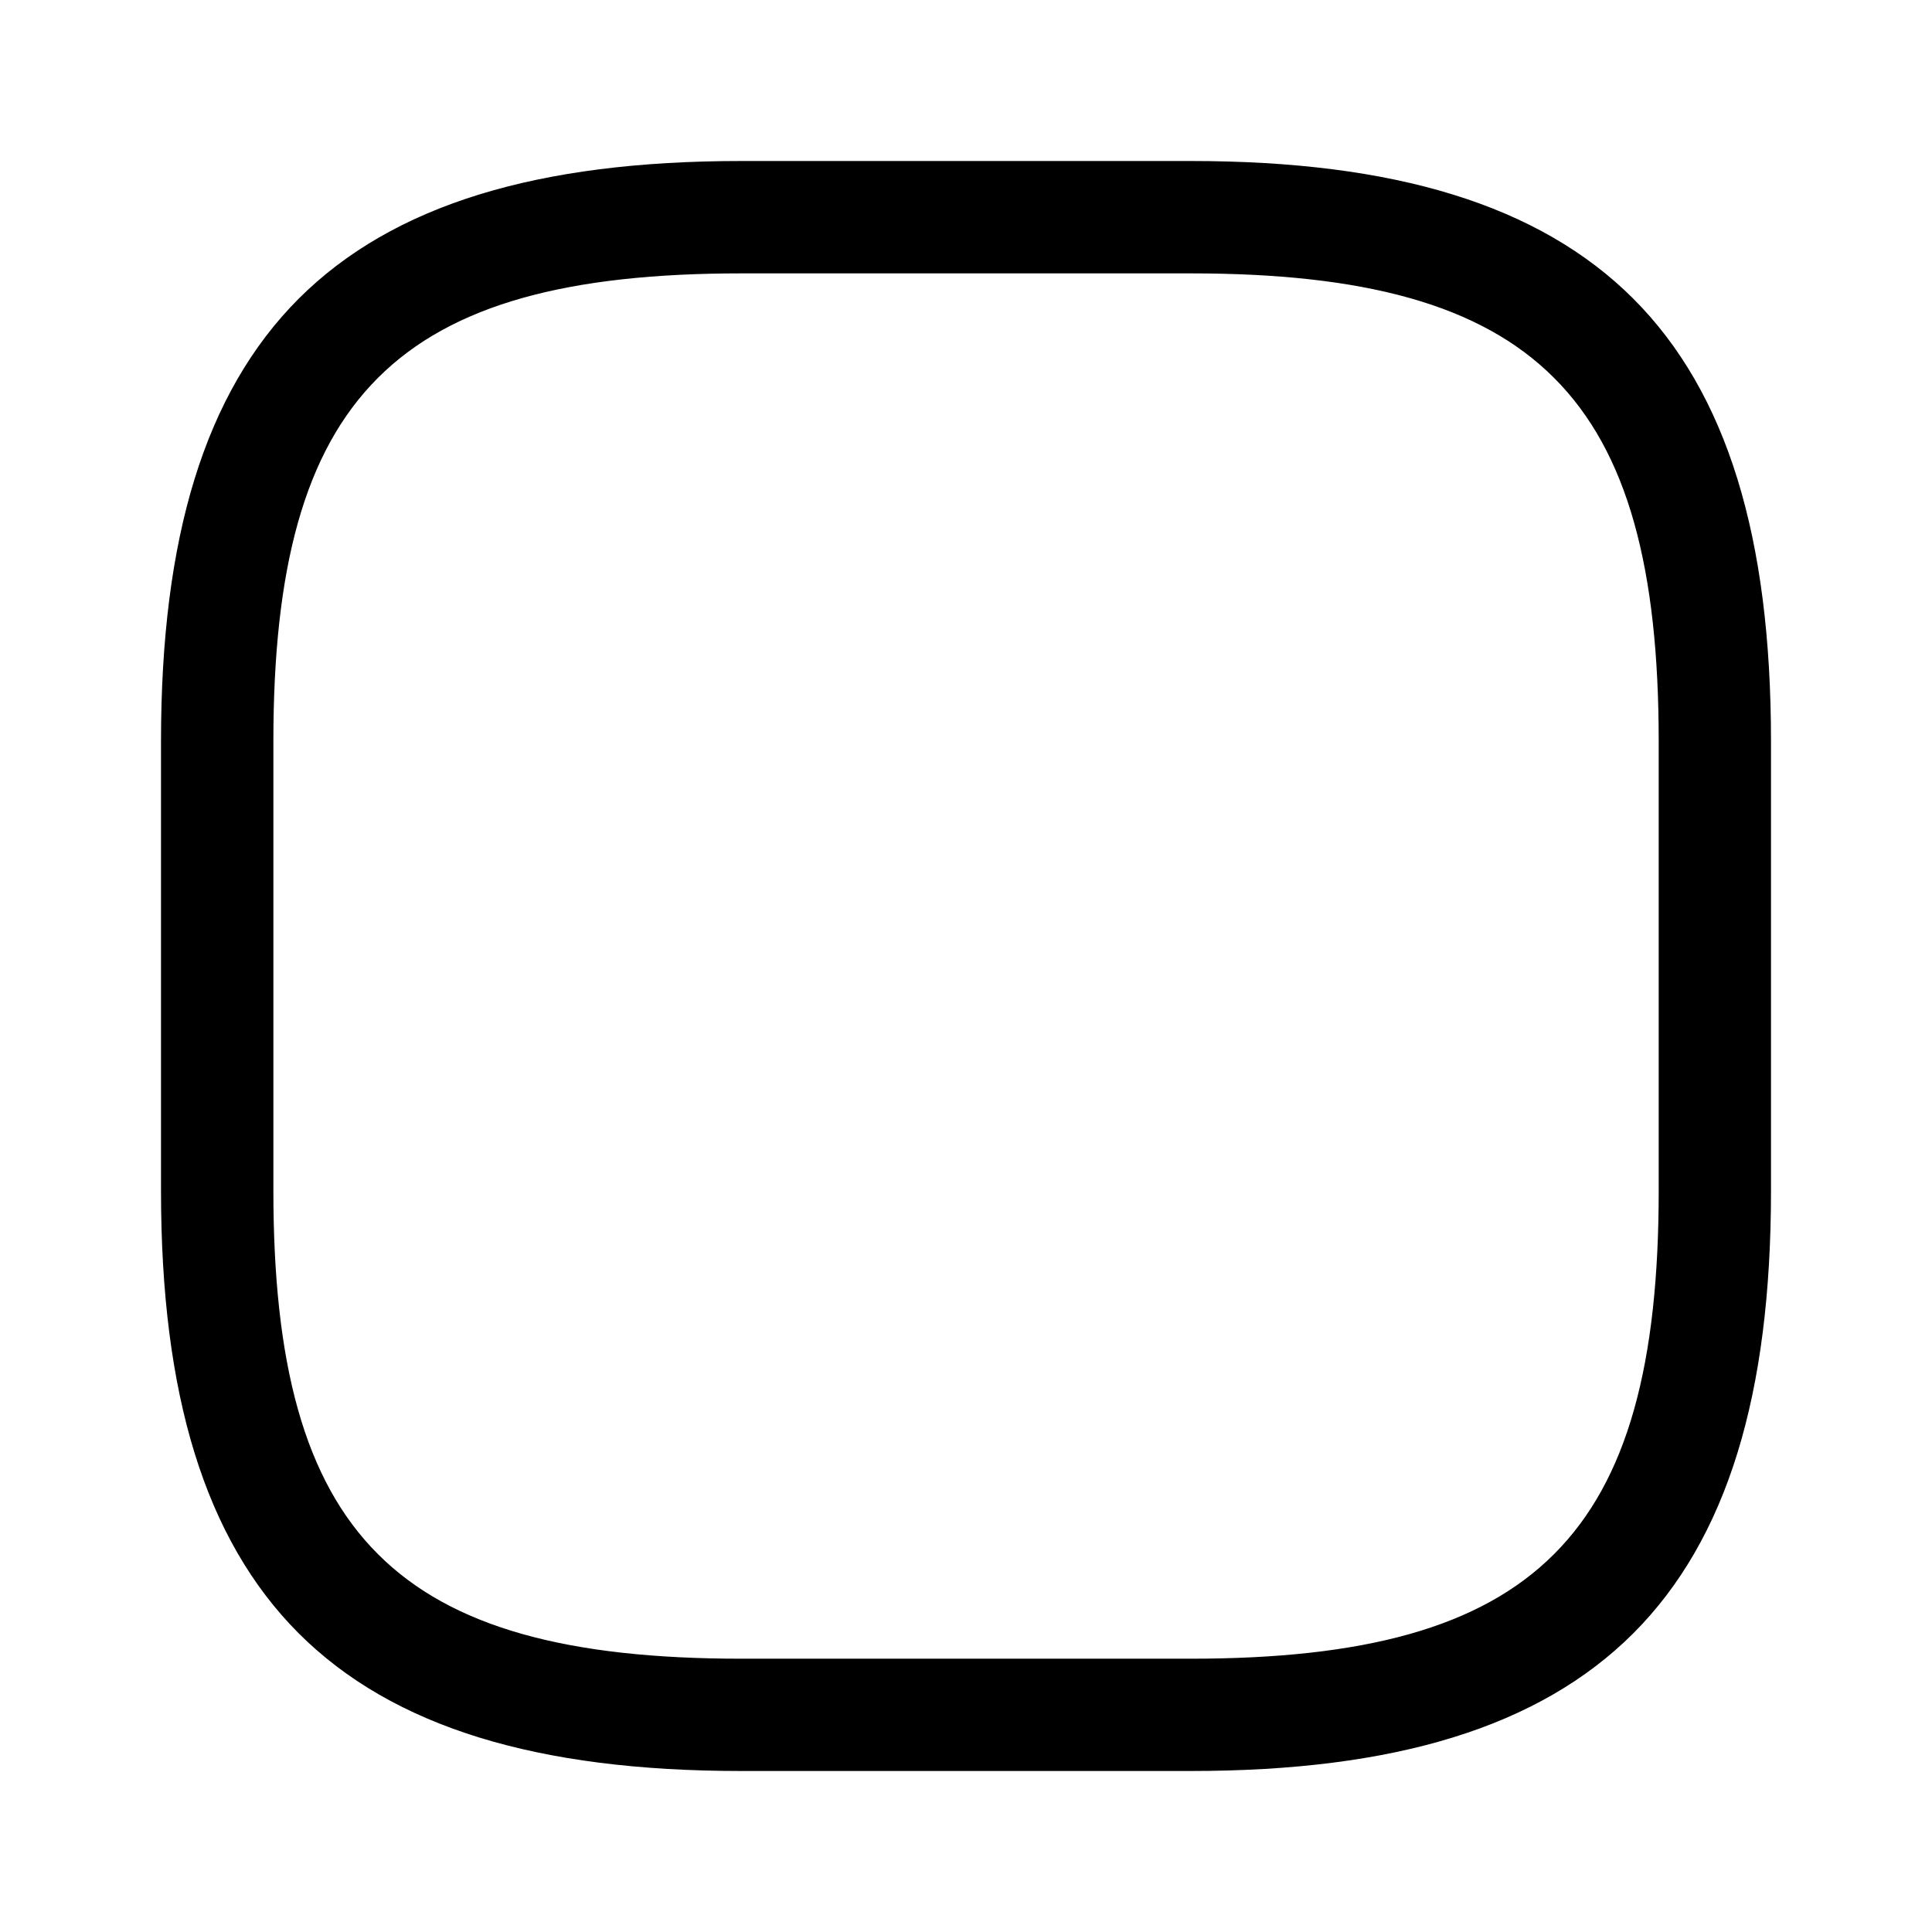
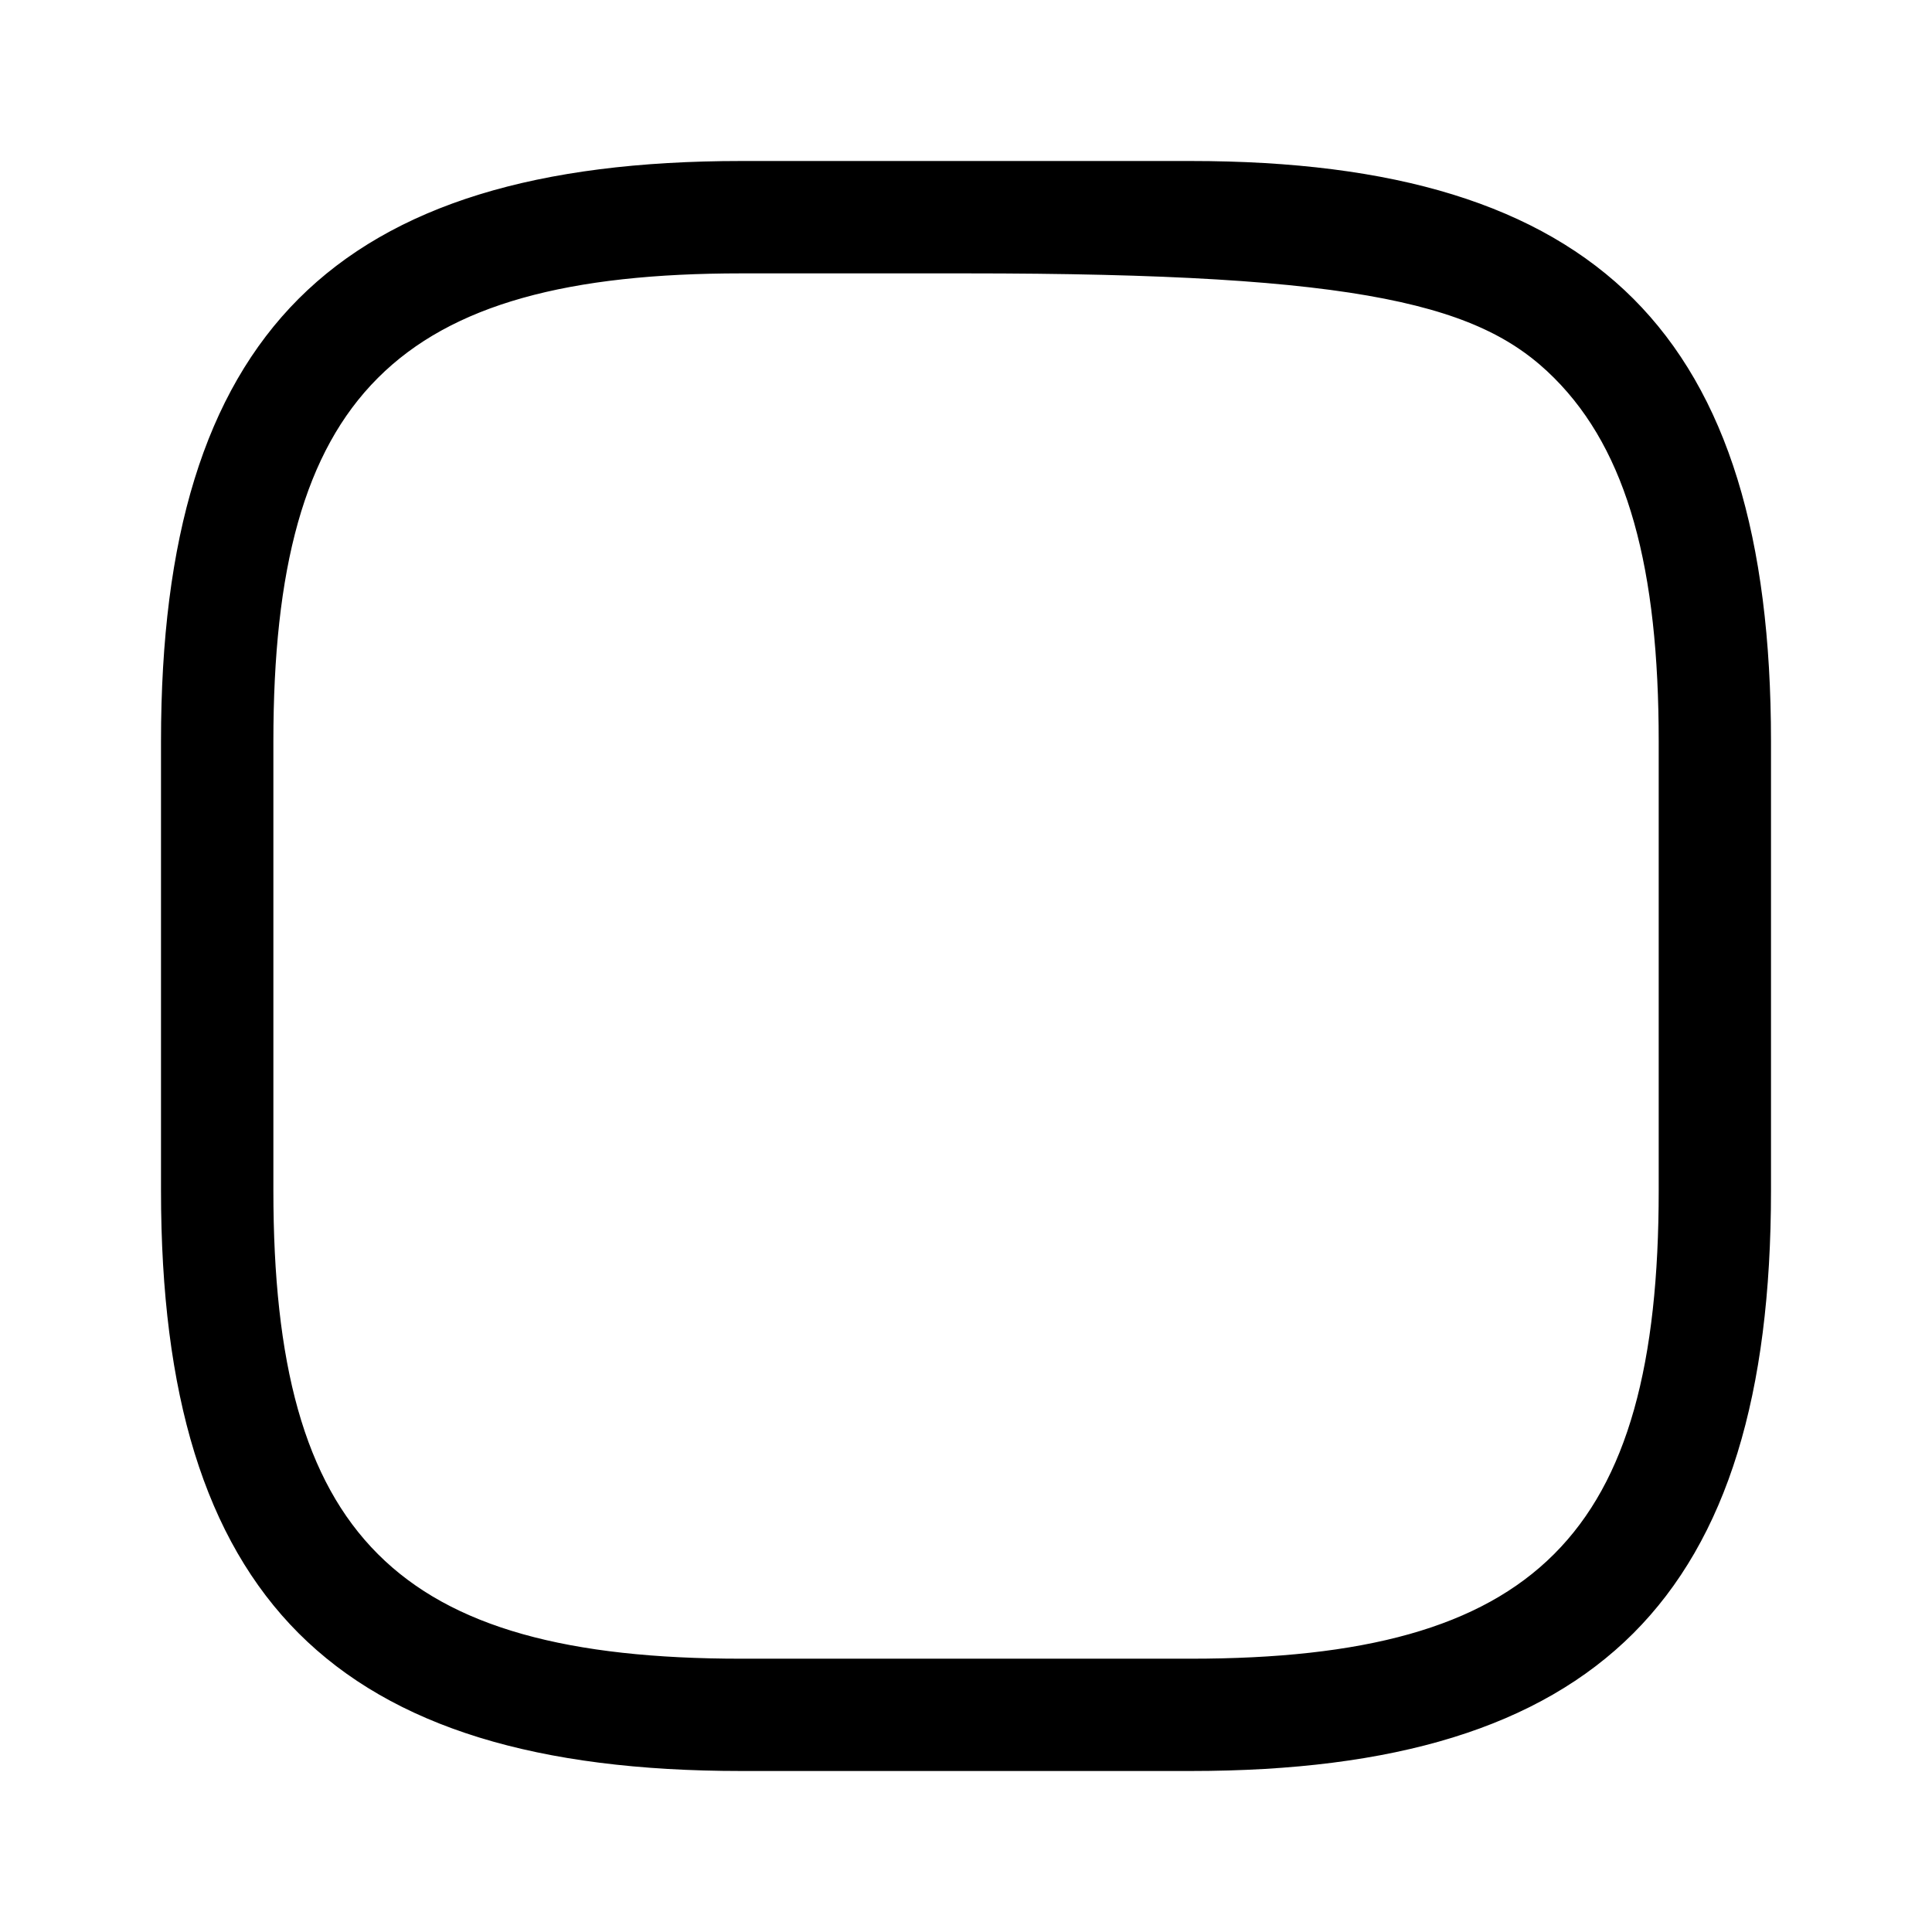
<svg xmlns="http://www.w3.org/2000/svg" width="24" height="24" viewBox="0 0 24 24" fill="none">
-   <path d="M9.209 2.5H14.791C17.259 2.5 18.901 3.03 19.936 4.064C20.97 5.099 21.5 6.741 21.5 9.209V14.791C21.5 17.259 20.97 18.901 19.936 19.936C18.901 20.97 17.259 21.5 14.791 21.5H9.209C6.741 21.5 5.099 20.97 4.064 19.936C3.03 18.901 2.5 17.259 2.5 14.791V9.209C2.5 6.741 3.03 5.099 4.064 4.064C5.099 3.03 6.741 2.5 9.209 2.5ZM9.209 2.896C7.03 2.896 5.404 3.278 4.341 4.341C3.278 5.404 2.896 7.03 2.896 9.209V14.791C2.896 16.97 3.278 18.596 4.341 19.659C5.404 20.722 7.03 21.105 9.209 21.105H14.791C16.97 21.105 18.596 20.722 19.659 19.659C20.722 18.596 21.105 16.97 21.105 14.791V9.209C21.105 7.03 20.722 5.404 19.659 4.341C18.596 3.278 16.97 2.896 14.791 2.896H9.209Z" fill="#253017" stroke="black" />
+   <path d="M9.209 2.5H14.791C17.259 2.5 18.901 3.03 19.936 4.064C20.97 5.099 21.5 6.741 21.5 9.209V14.791C21.5 17.259 20.97 18.901 19.936 19.936C18.901 20.97 17.259 21.5 14.791 21.5H9.209C6.741 21.5 5.099 20.97 4.064 19.936C3.03 18.901 2.5 17.259 2.5 14.791V9.209C2.5 6.741 3.03 5.099 4.064 4.064C5.099 3.03 6.741 2.5 9.209 2.5ZM9.209 2.896C7.03 2.896 5.404 3.278 4.341 4.341C3.278 5.404 2.896 7.03 2.896 9.209V14.791C2.896 16.97 3.278 18.596 4.341 19.659C5.404 20.722 7.03 21.105 9.209 21.105H14.791C16.97 21.105 18.596 20.722 19.659 19.659C20.722 18.596 21.105 16.97 21.105 14.791V9.209C21.105 7.03 20.722 5.404 19.659 4.341C18.596 3.278 16.97 2.896 12 2.896Z" fill="currentColor" stroke="currentColor" stroke-width="1" />
</svg>
